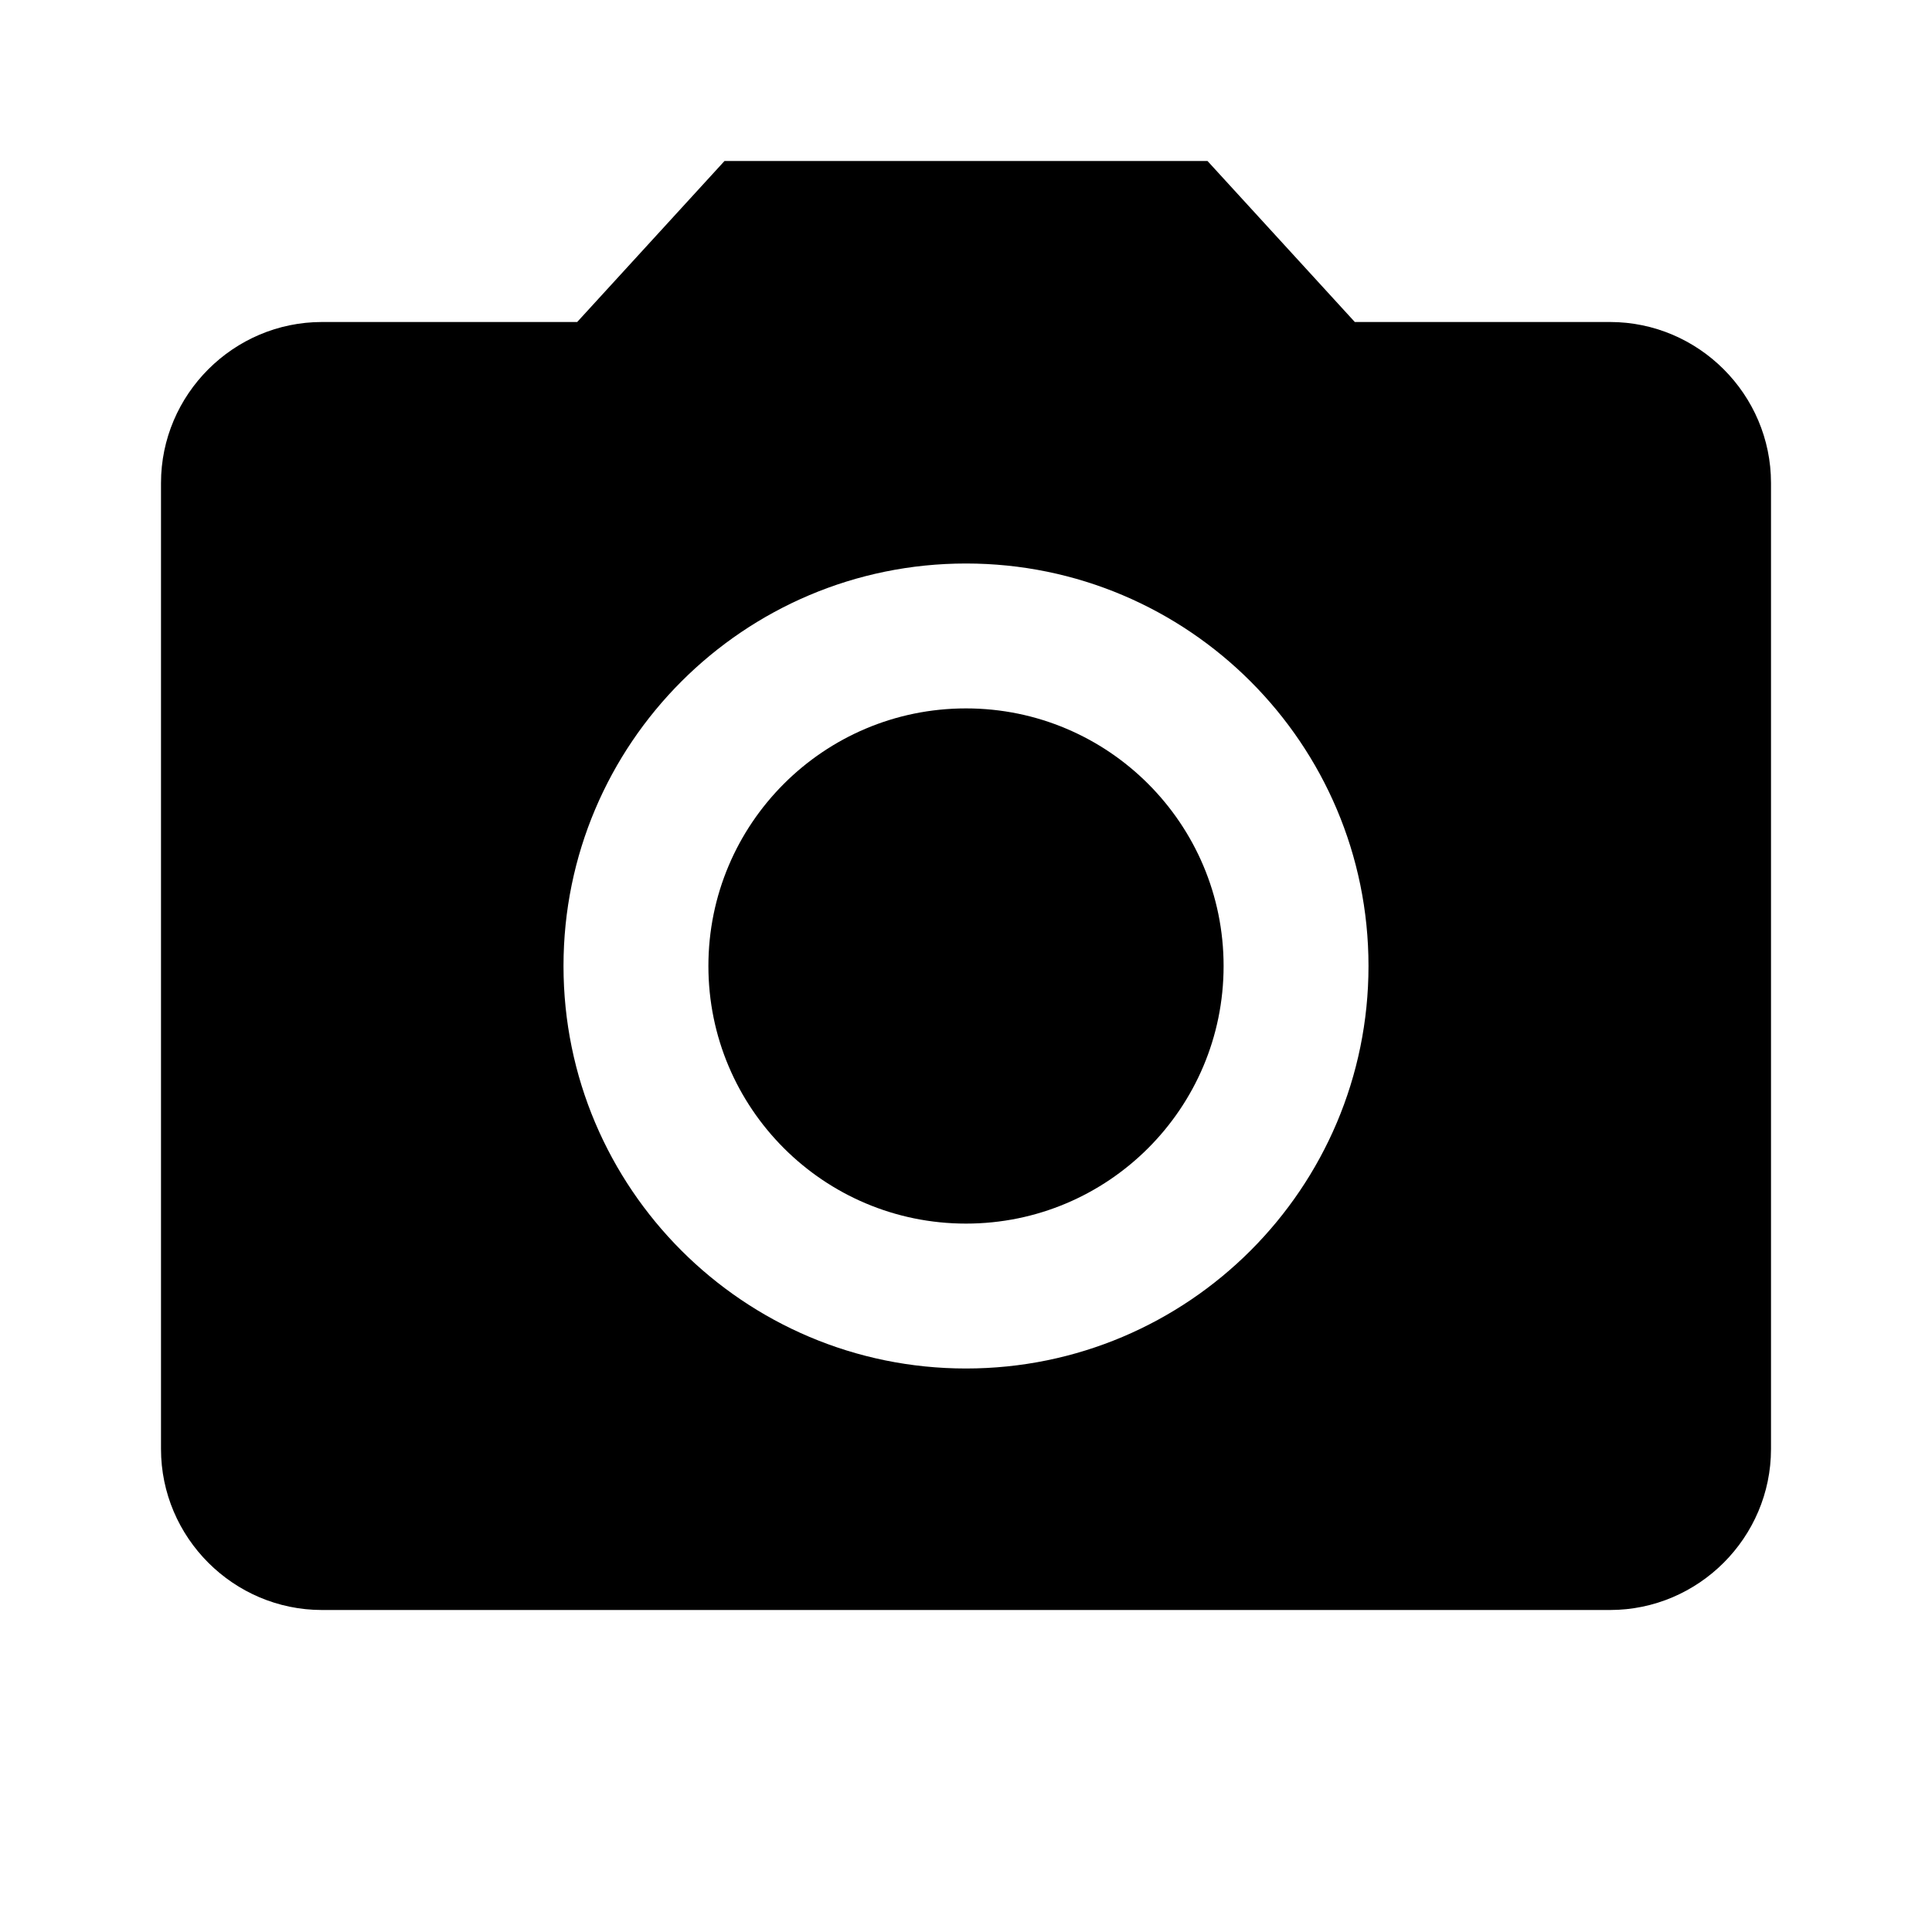
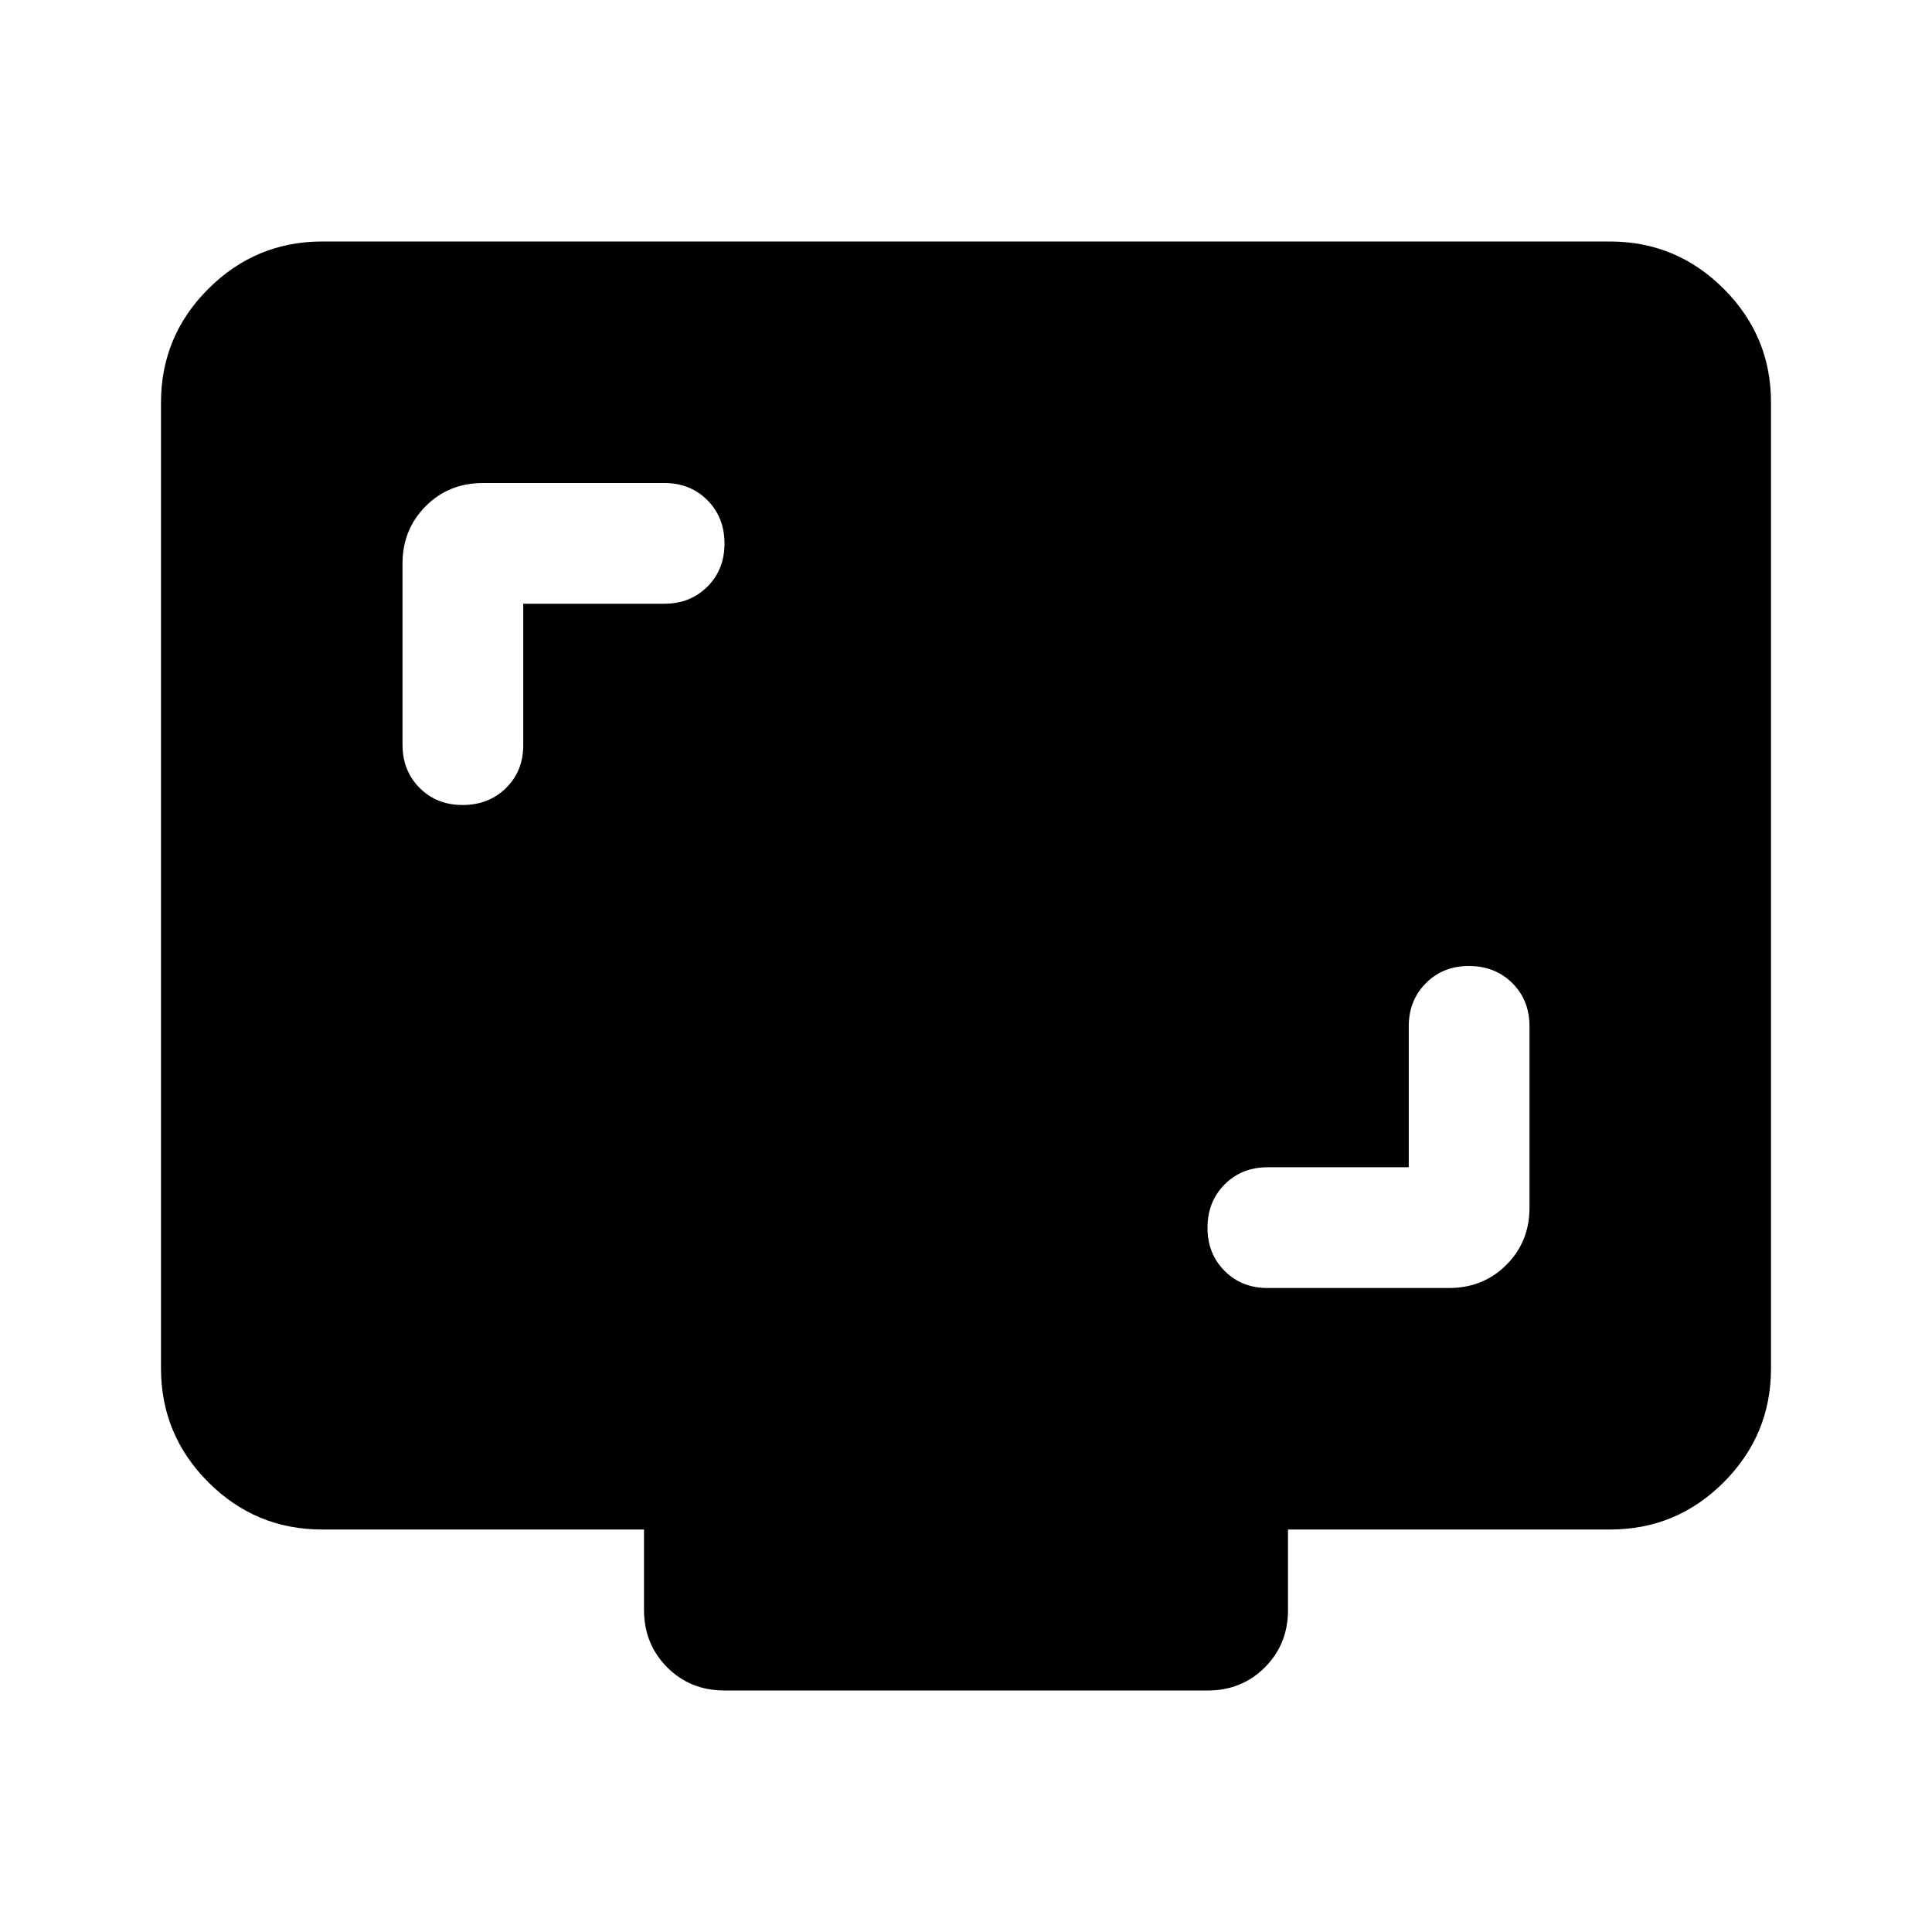
- <svg xmlns="http://www.w3.org/2000/svg" height="24px" viewBox="0 0 24 24" width="24px">
-   <path d="M0 0h24v24H0z" fill="none" />
-   <circle cx="12" cy="12" r="3.2" />
-   <path d="M9 2L7.17 4H4c-1.1 0-2 .9-2 2v12c0 1.1.9 2 2 2h16c1.1 0 2-.9 2-2V6c0-1.1-.9-2-2-2h-3.17L15 2H9zm3 15c-2.76 0-5-2.24-5-5s2.24-5 5-5 5 2.24 5 5-2.24 5-5 5z" />
+ <svg xmlns="http://www.w3.org/2000/svg" width="24" height="24" viewBox="0 0 24 24">
+   <path d="M17.5 14.5h-1.75q-.325 0-.537.213T15 15.25t.213.538t.537.212H18q.425 0 .713-.288T19 15v-2.25q0-.325-.213-.537T18.25 12t-.537.213t-.213.537zm-11-7h1.75q.325 0 .538-.213T9 6.75t-.213-.537T8.25 6H6q-.425 0-.712.288T5 7v2.25q0 .325.213.538T5.75 10t.538-.213t.212-.537zM4 19q-.825 0-1.412-.587T2 17V5q0-.825.588-1.412T4 3h16q.825 0 1.413.588T22 5v12q0 .825-.587 1.413T20 19h-4v1q0 .425-.288.713T15 21H9q-.425 0-.712-.288T8 20v-1z" />
</svg>
